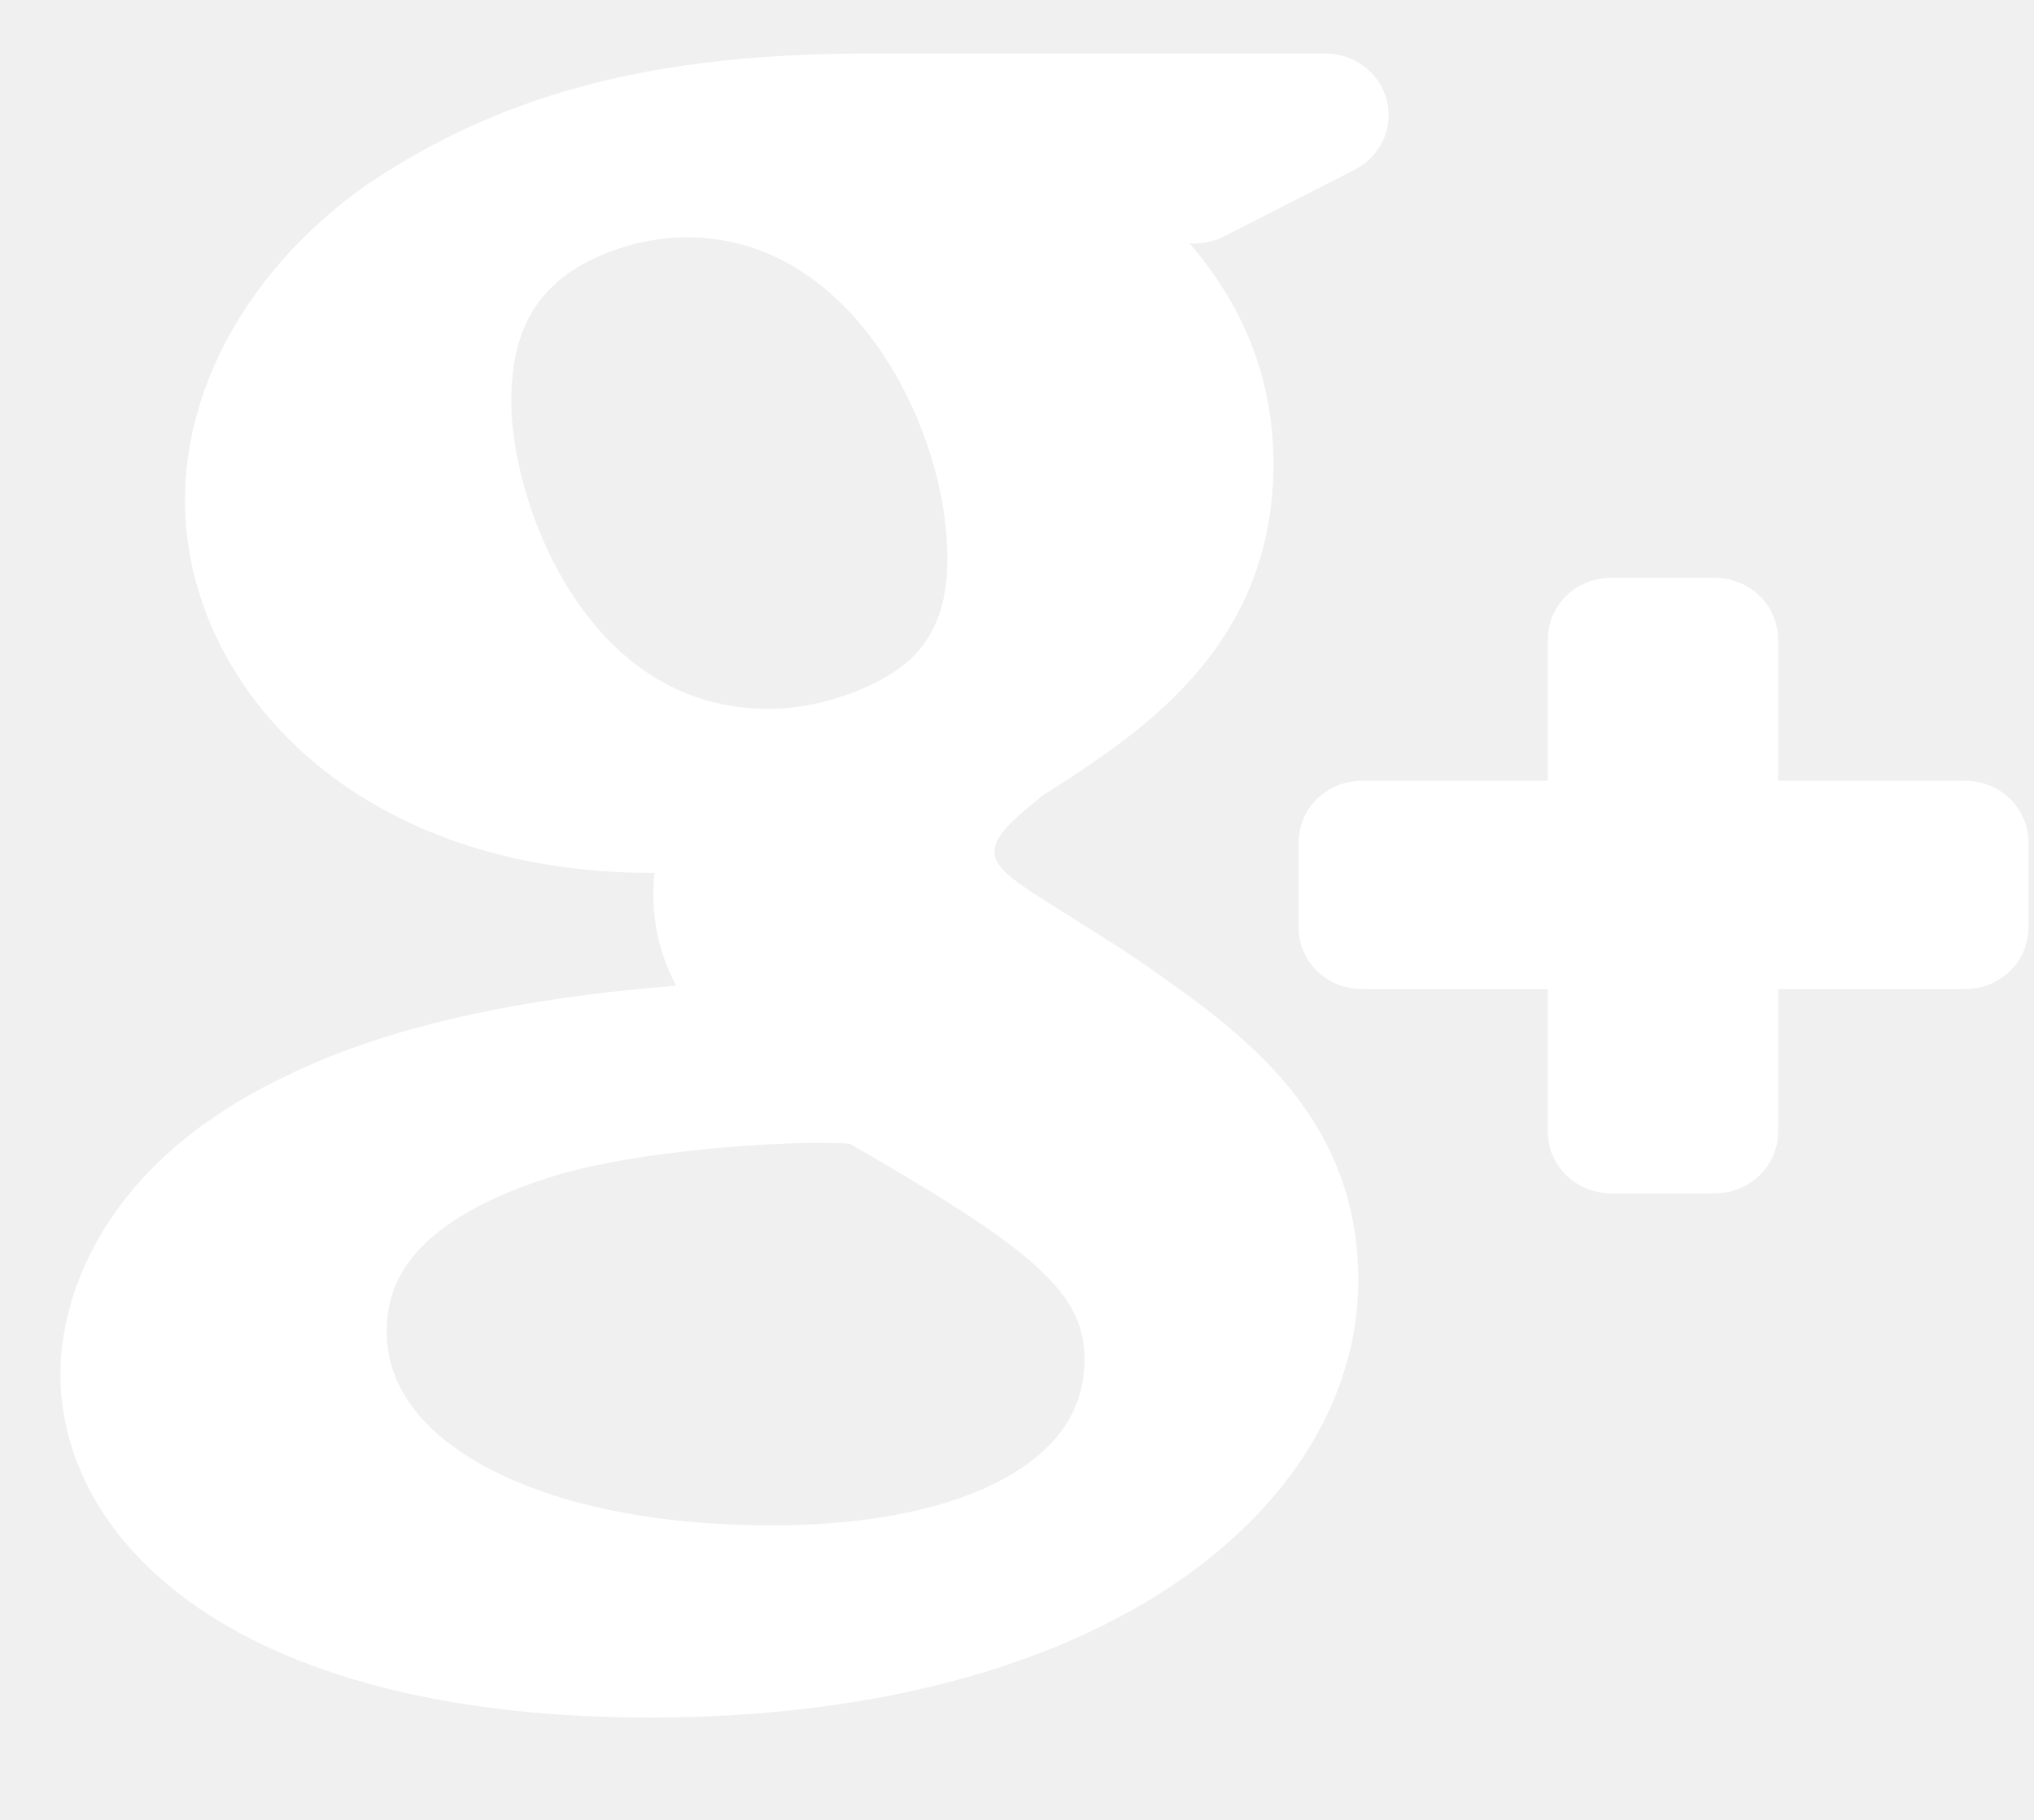
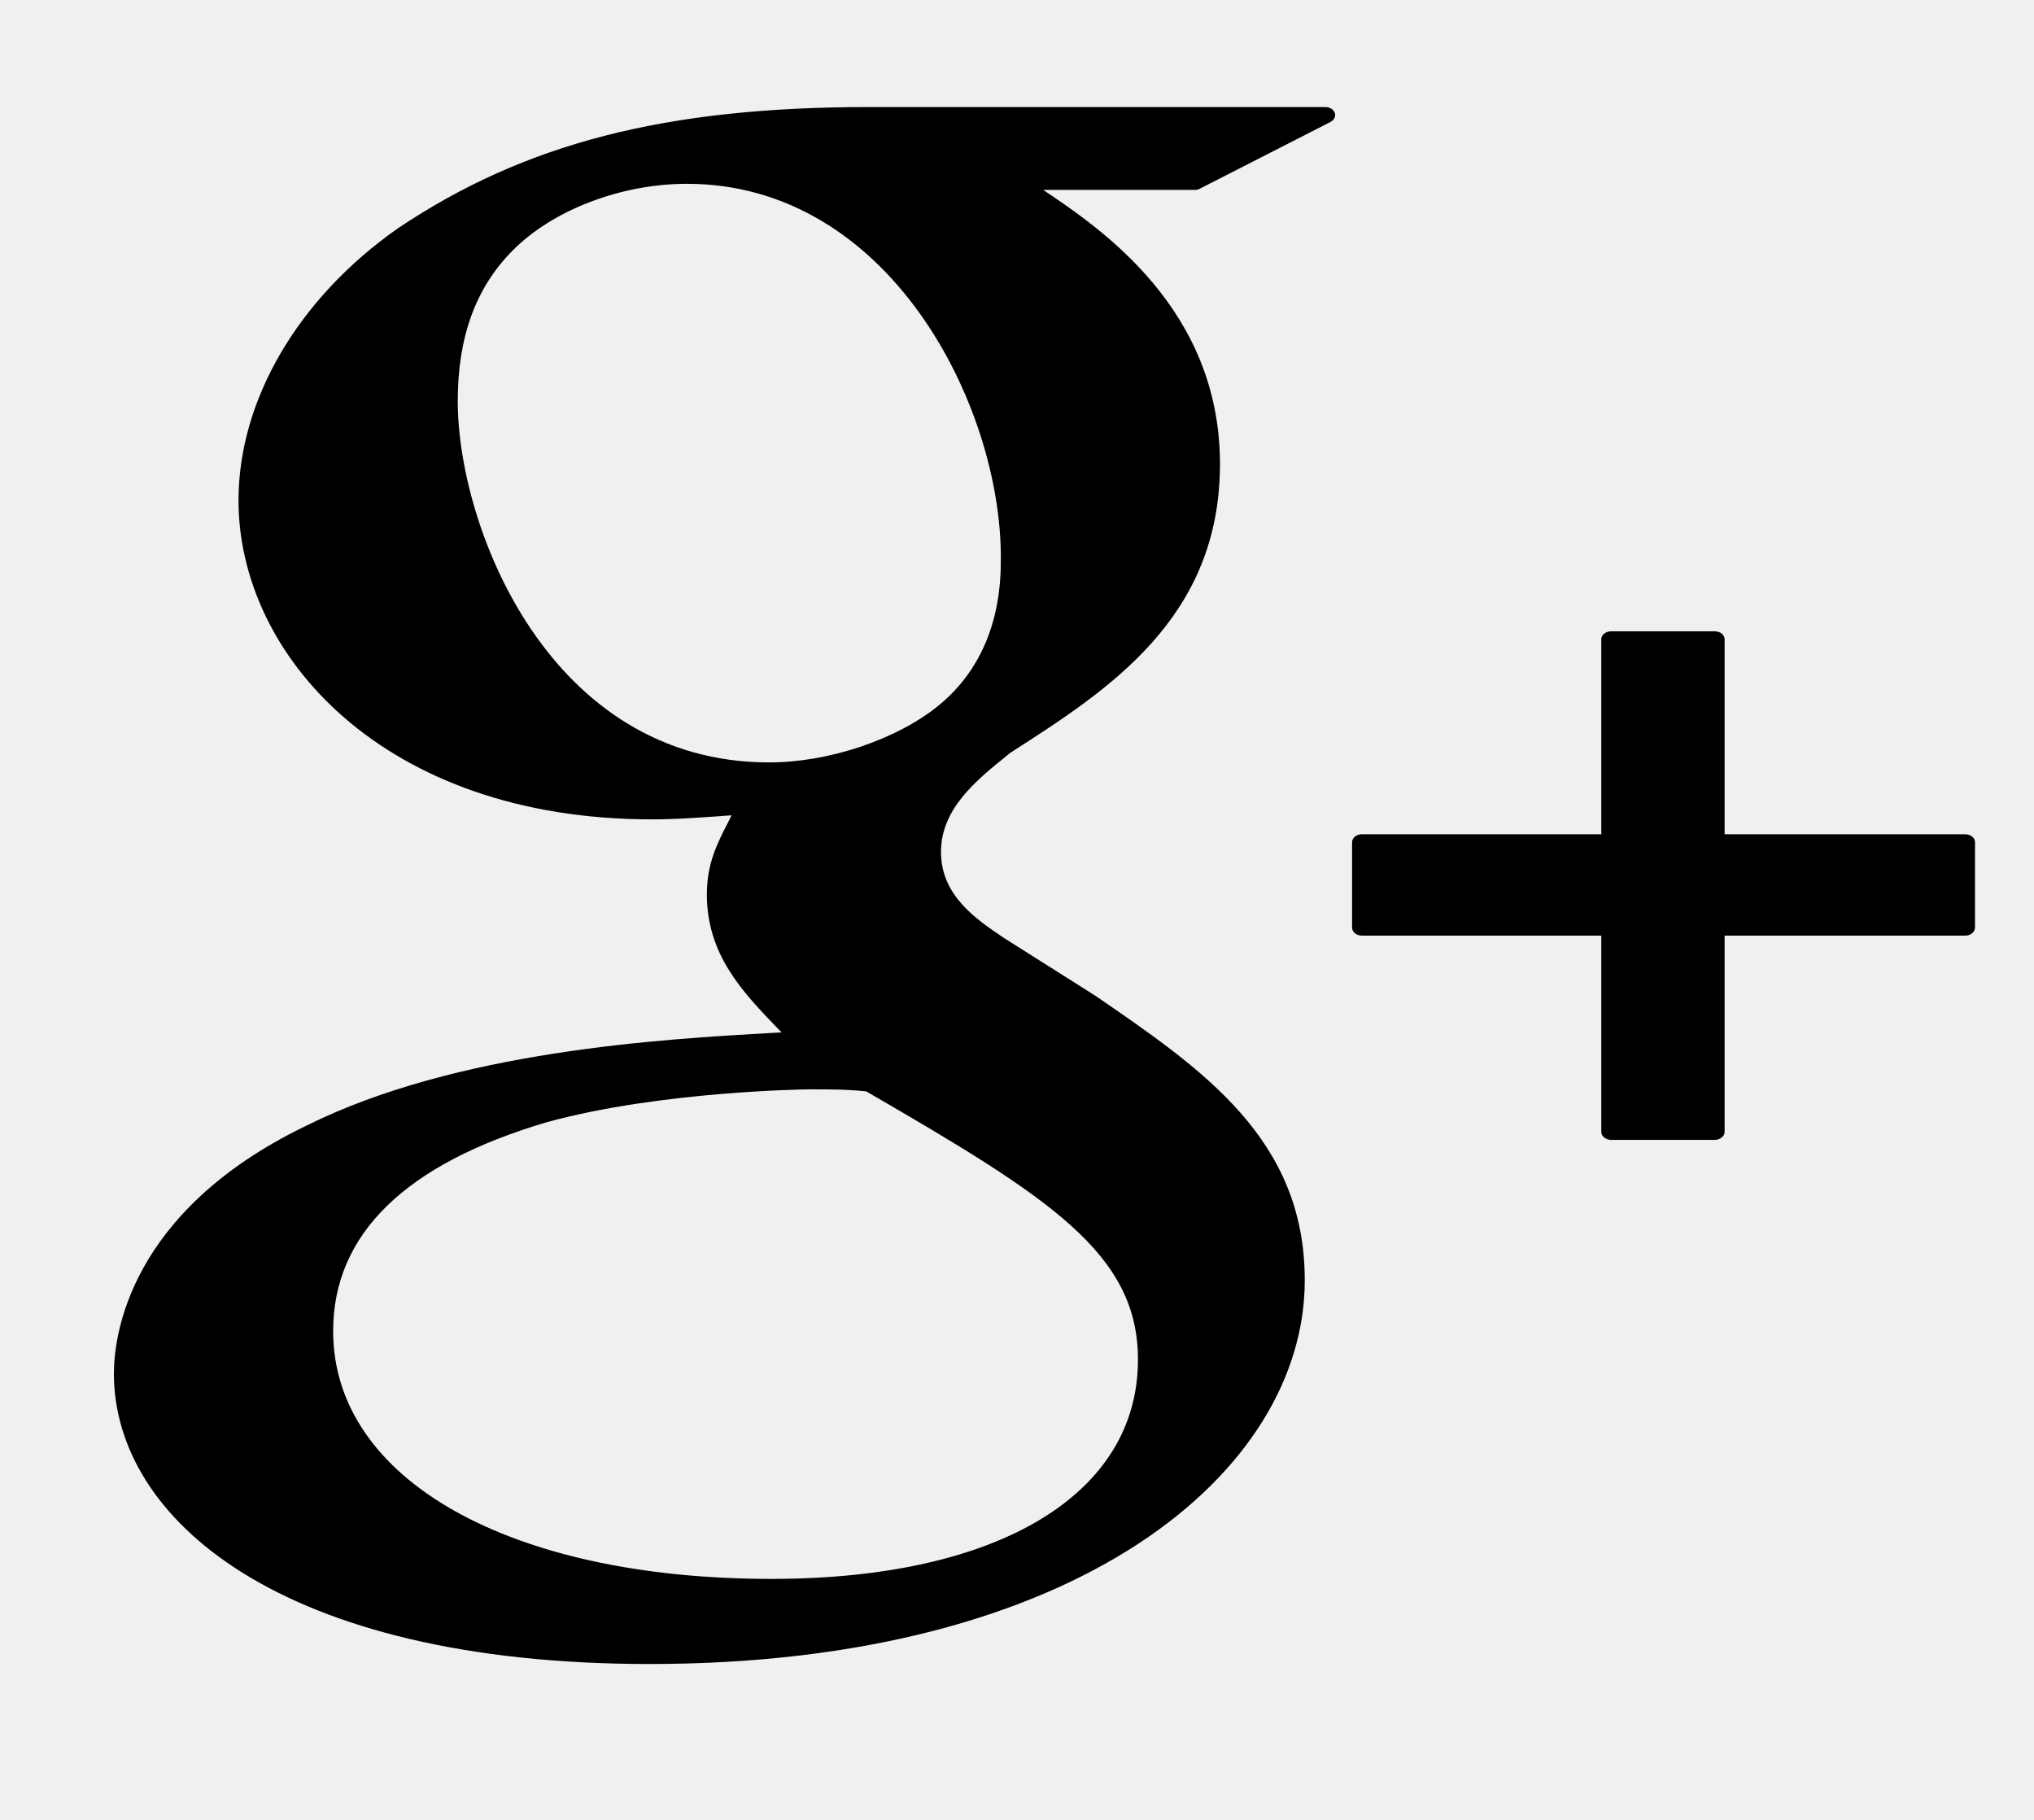
<svg xmlns="http://www.w3.org/2000/svg" width="19px" height="17px" viewBox="0 0 19 17" version="1.1">
  <defs />
-   <g id="Grid-System" stroke="none" stroke-width="1" fill="none" fill-rule="evenodd">
-     <g id="google-copy" transform="translate(1, 1)" stroke="#FFFFFF" fill="#FFFFFF">
+   <g id="Grid-System" stroke="none" stroke-width="1" fill-rule="evenodd">
+     <g id="google-copy" transform="translate(1, 1)">
      <path d="M11.38,0 L7.115,0 C5.215,0 3.899,0.339 2.715,1.134 C1.784,1.788 1.228,2.737 1.228,3.675 C1.228,5.119 2.582,6.654 5.09,6.654 C5.332,6.654 5.599,6.633 5.834,6.616 L5.8,6.684 C5.699,6.881 5.603,7.066 5.603,7.355 C5.603,7.919 5.937,8.266 6.26,8.602 L6.301,8.644 L6.229,8.648 C5.193,8.706 3.265,8.814 1.856,9.518 C0.193,10.322 0.064,11.492 0.064,11.831 C0.064,13.182 1.611,14.544 5.067,14.544 C9.085,14.544 11.188,12.741 11.188,10.96 C11.189,9.642 10.239,8.992 9.231,8.301 L8.38,7.763 C8.117,7.586 7.79,7.366 7.79,6.958 C7.79,6.556 8.117,6.291 8.406,6.058 L8.436,6.033 C9.355,5.444 10.396,4.777 10.396,3.334 C10.396,1.884 9.281,1.134 8.745,0.774 L10.16,0.774 C10.178,0.774 10.195,0.77 10.209,0.762 L11.429,0.139 C11.463,0.121 11.48,0.086 11.468,0.054 C11.457,0.022 11.421,0 11.38,0 L11.38,0 Z M6.208,13.749 C3.758,13.749 2.112,12.819 2.112,11.434 C2.112,10.529 2.786,9.872 4.111,9.482 C5.173,9.191 6.544,9.176 6.557,9.176 C6.789,9.176 6.906,9.176 7.092,9.195 C8.806,10.188 9.63,10.708 9.63,11.701 C9.63,12.964 8.318,13.749 6.208,13.749 L6.208,13.749 Z M6.185,6.122 C4.129,6.122 3.276,3.924 3.276,2.747 C3.276,2.149 3.443,1.689 3.787,1.342 C4.161,0.962 4.801,0.717 5.417,0.717 C7.305,0.717 8.349,2.78 8.349,4.206 C8.349,4.431 8.349,5.116 7.767,5.591 C7.376,5.909 6.74,6.122 6.185,6.122 L6.185,6.122 Z" id="Shape" />
      <path d="M17.357,6.793 L15.11,6.793 L15.11,4.972 C15.11,4.93 15.068,4.897 15.017,4.897 L14.051,4.897 C14,4.897 13.958,4.93 13.958,4.972 L13.958,6.793 L11.722,6.793 C11.671,6.793 11.63,6.827 11.63,6.868 L11.63,7.665 C11.63,7.706 11.671,7.74 11.722,7.74 L13.958,7.74 L13.958,9.573 C13.958,9.614 14,9.648 14.051,9.648 L15.017,9.648 C15.068,9.648 15.11,9.614 15.11,9.573 L15.11,7.74 L17.357,7.74 C17.408,7.74 17.449,7.706 17.449,7.664 L17.449,6.868 C17.449,6.826 17.408,6.793 17.357,6.793 L17.357,6.793 Z" id="Shape" />
    </g>
  </g>
</svg>
